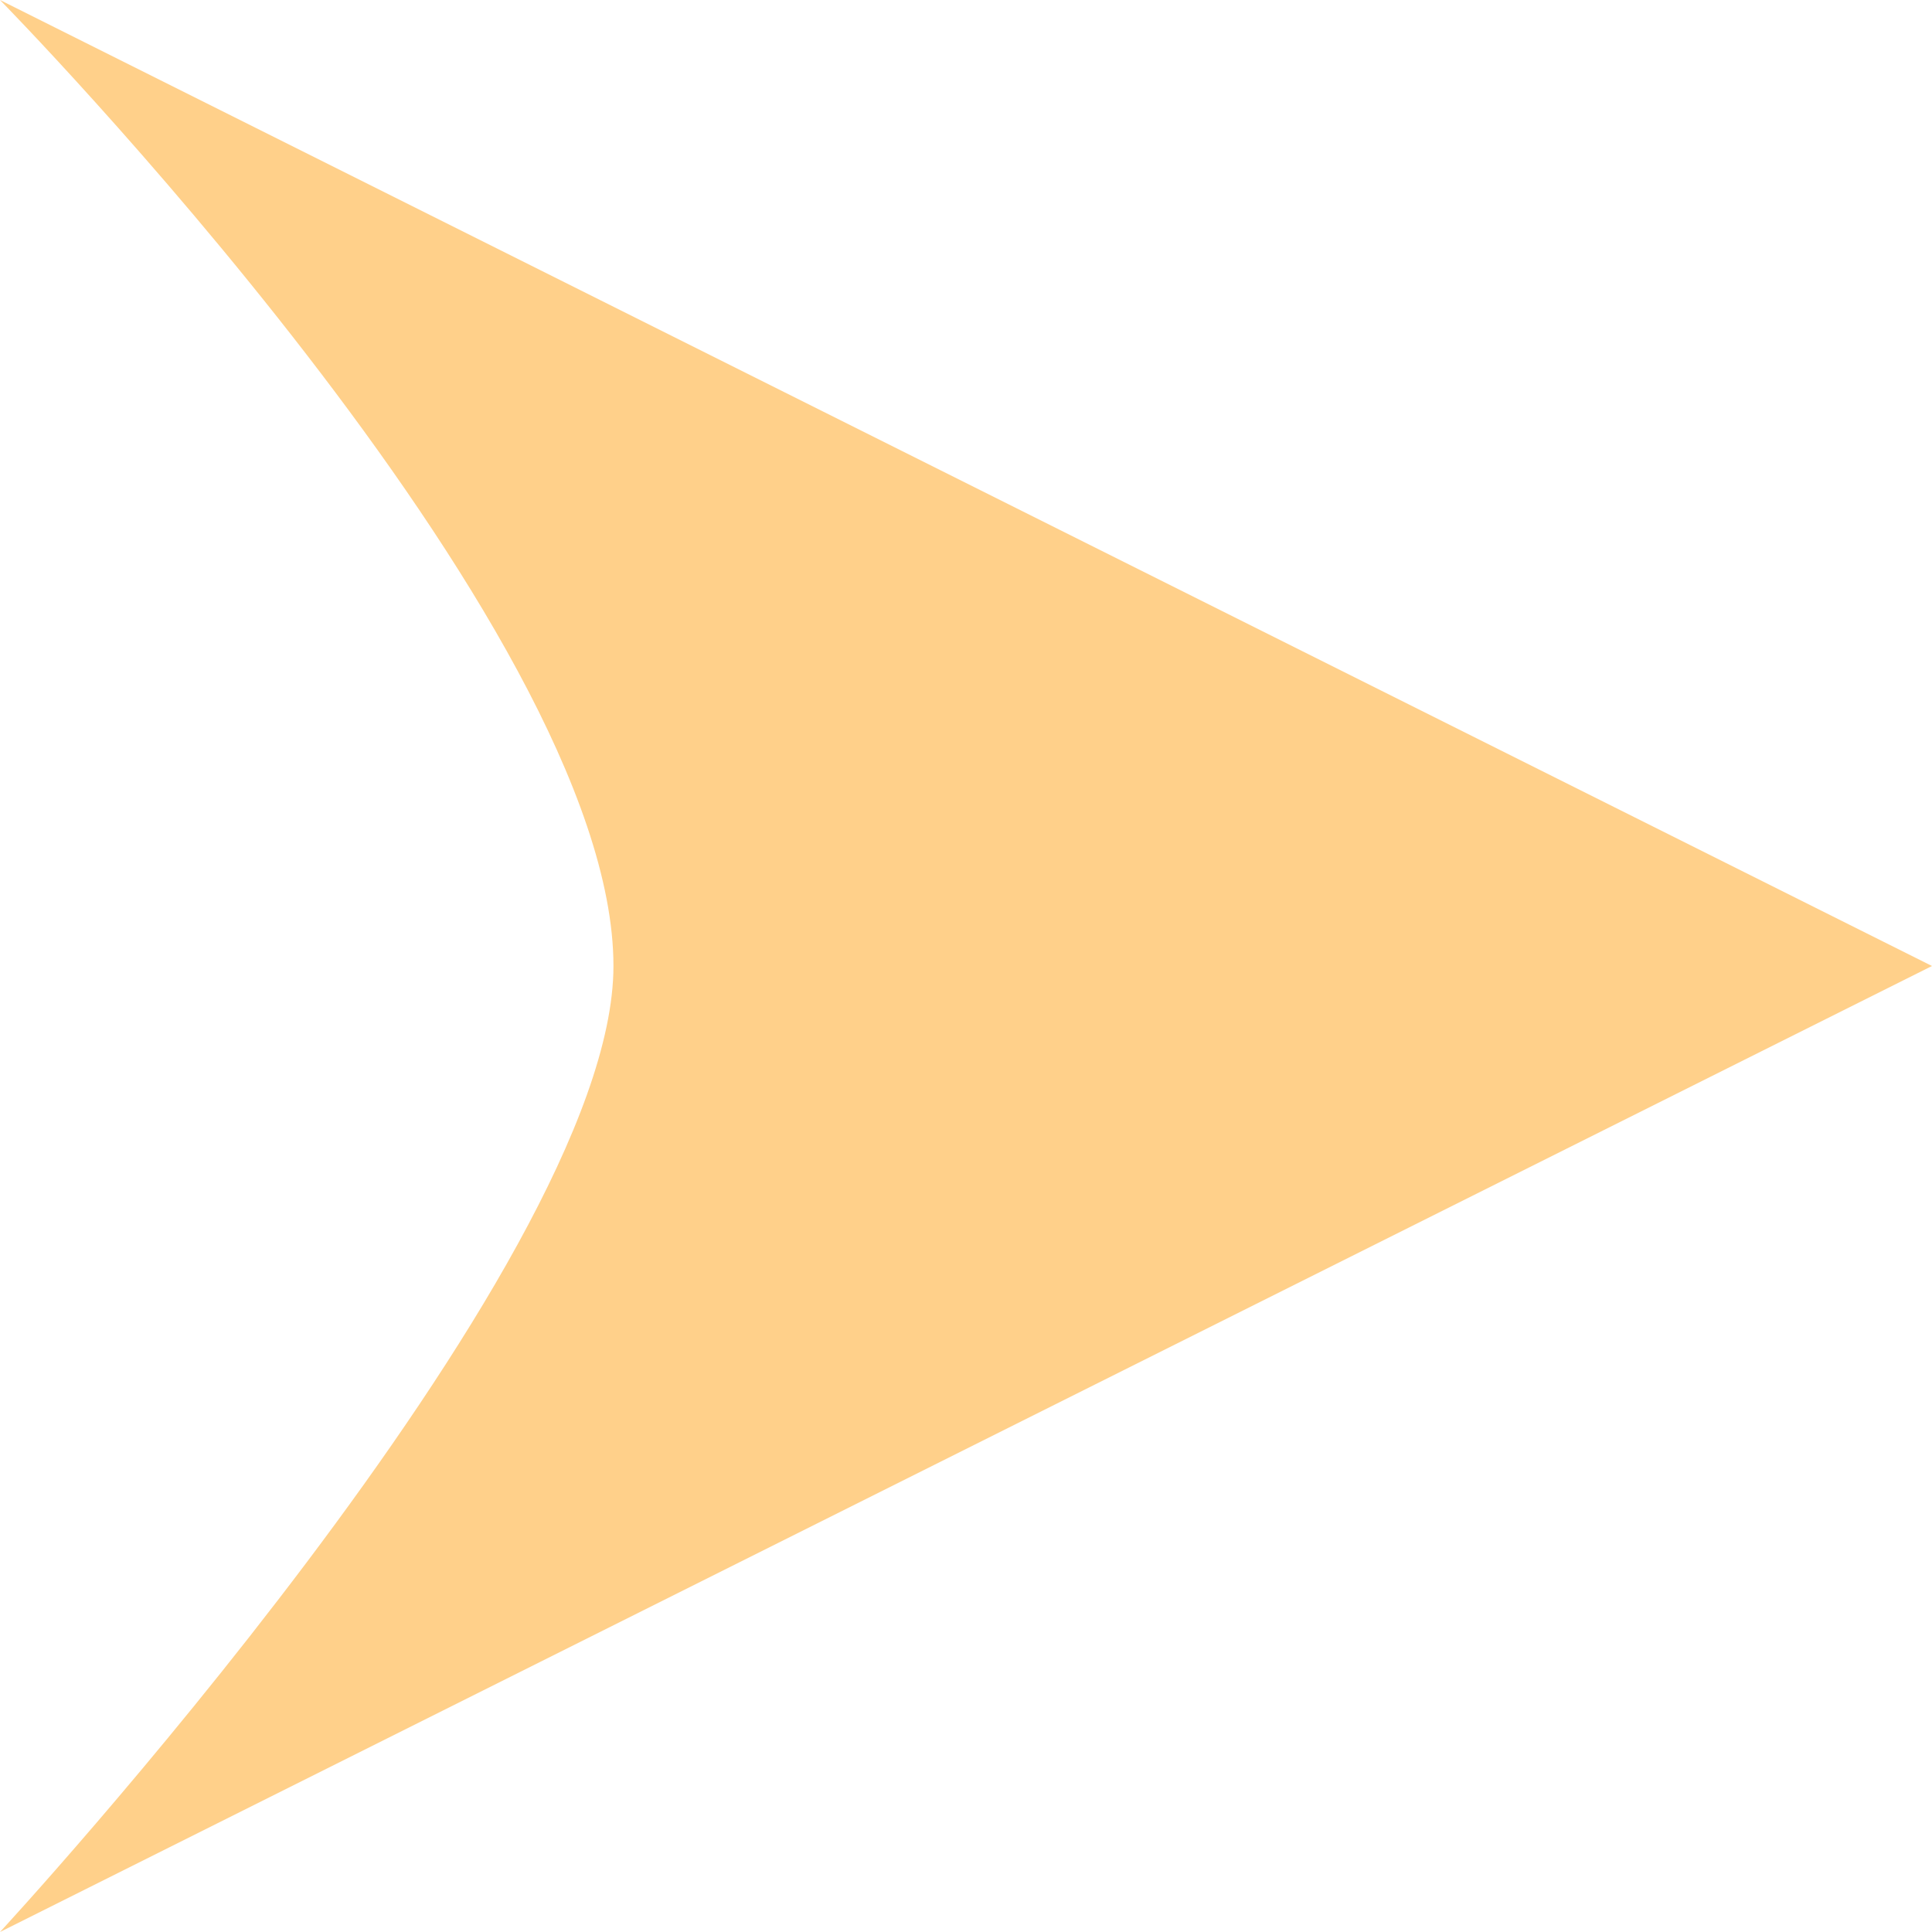
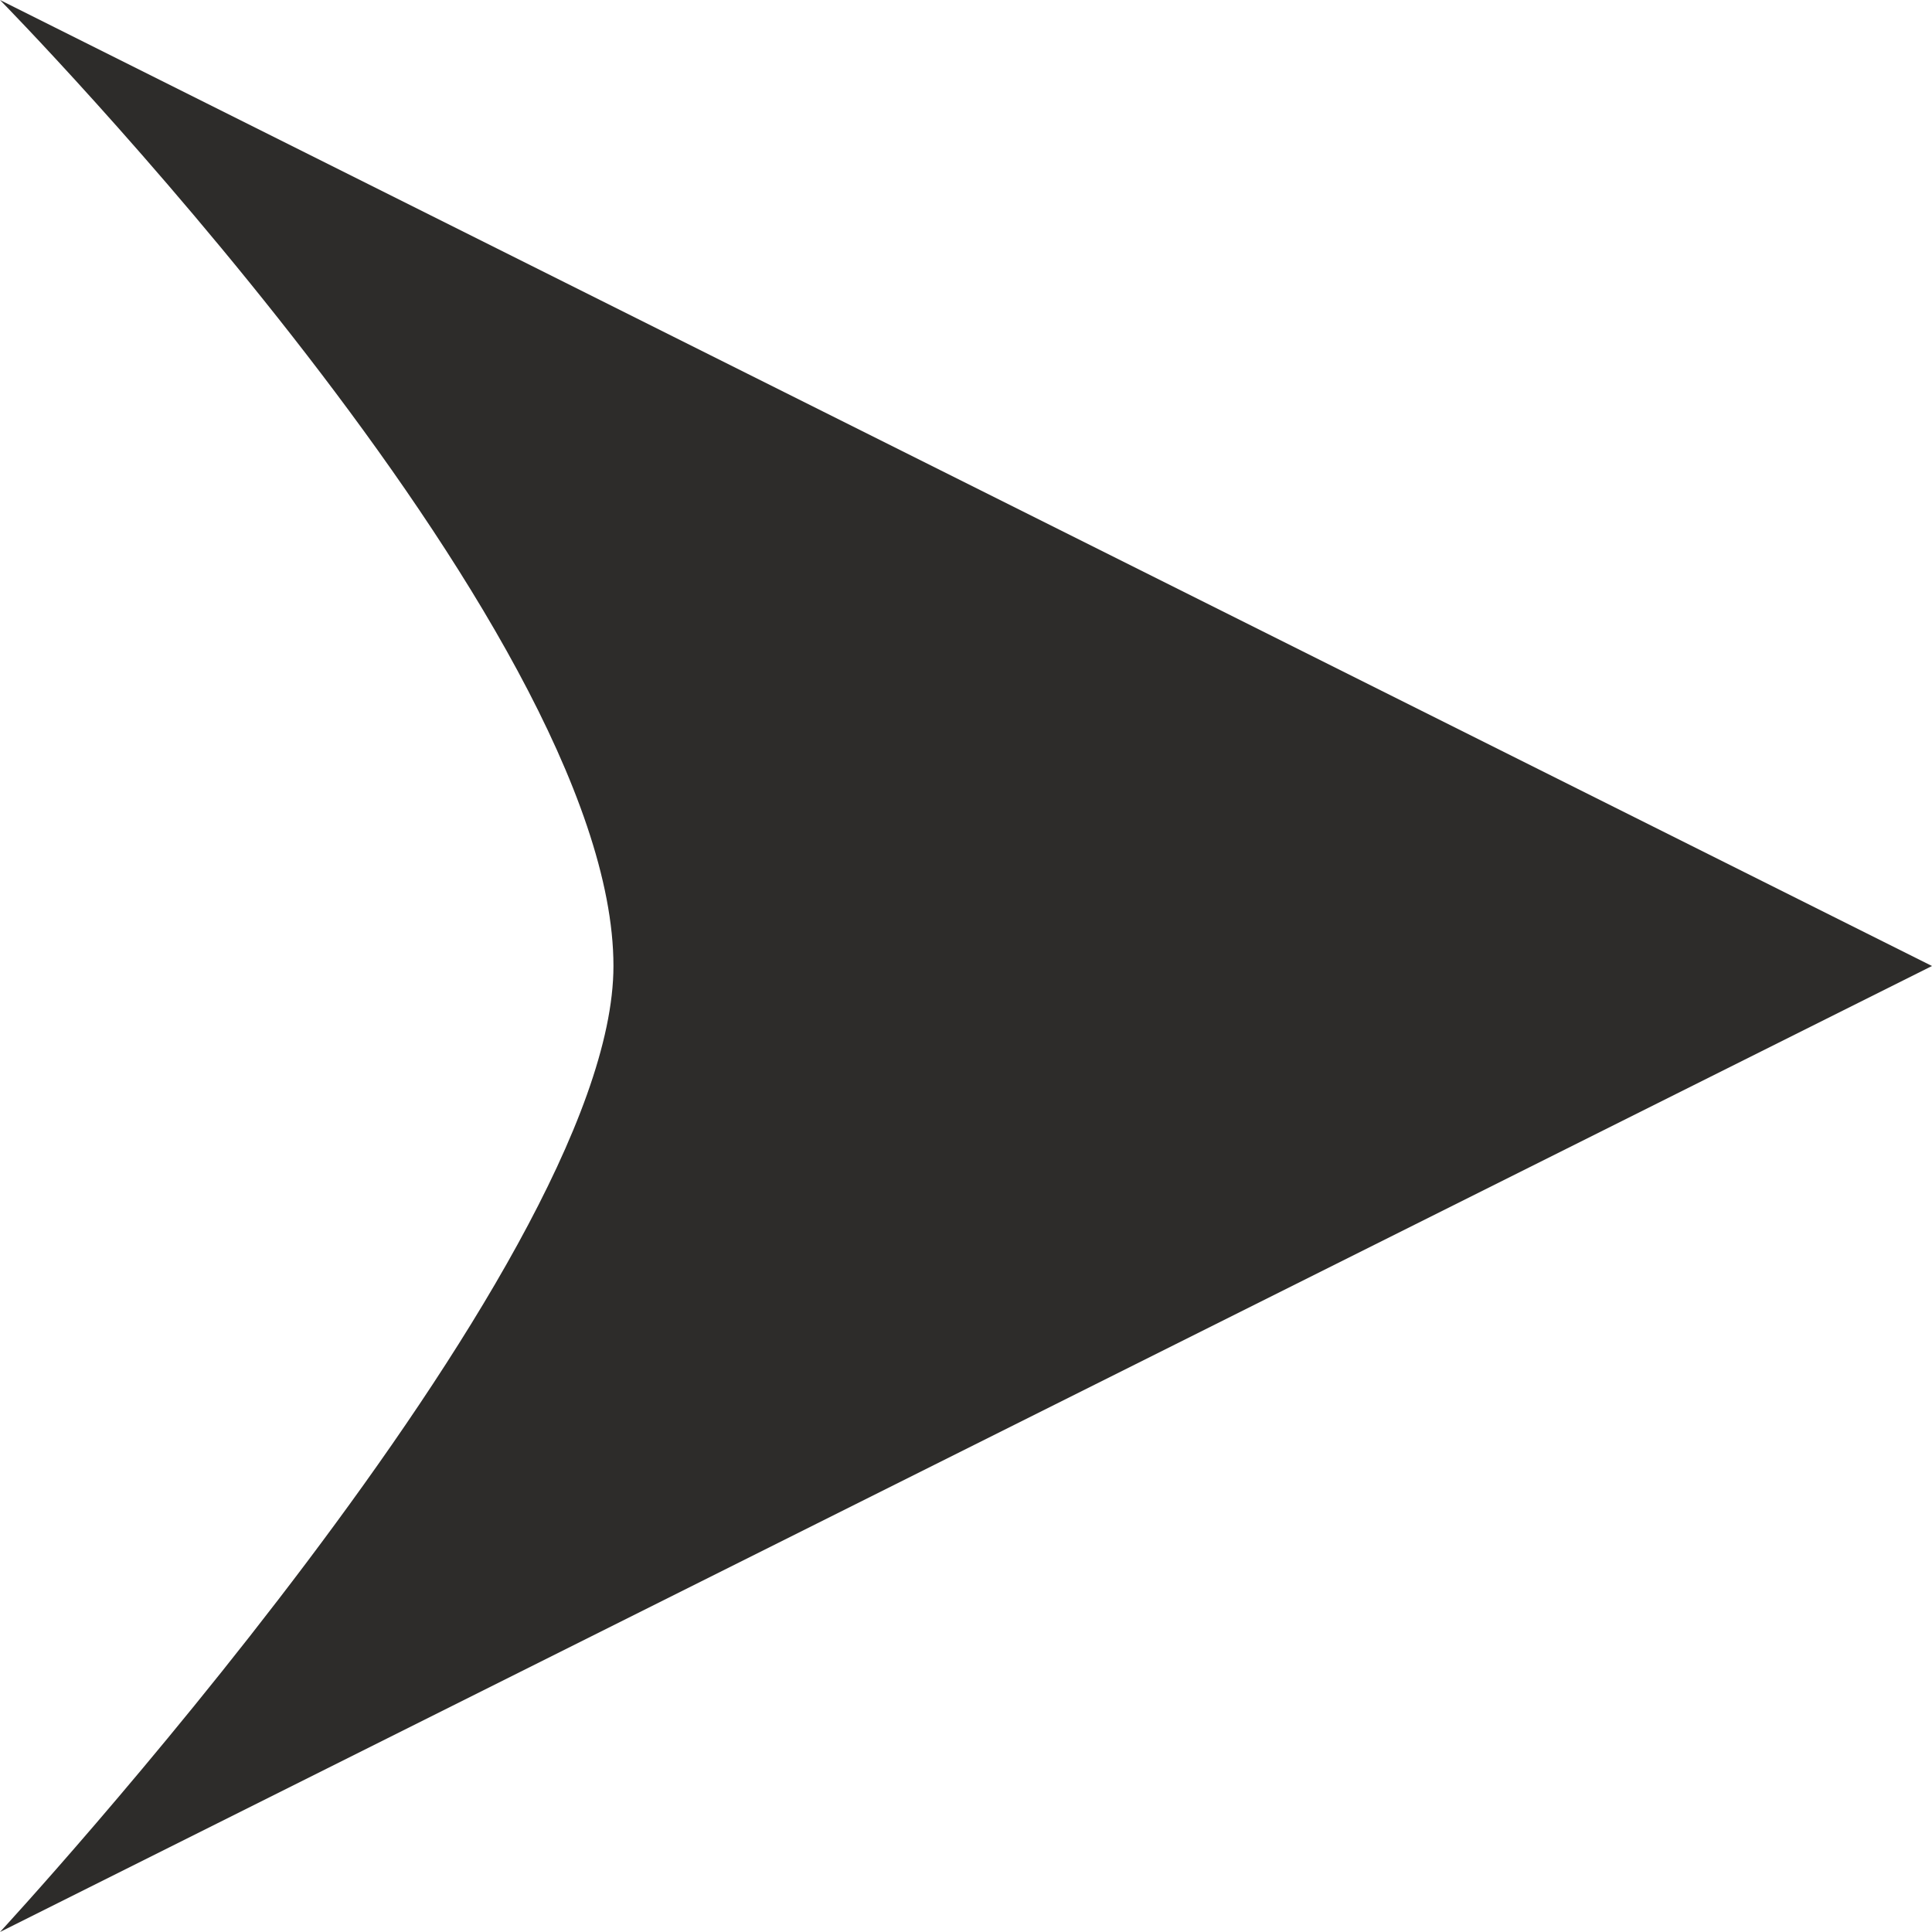
<svg xmlns="http://www.w3.org/2000/svg" width="25px" height="25px" viewBox="0 0 25 25" version="1.1">
  <defs />
  <g id="Page-1" stroke="none" stroke-width="1" fill="none" fill-rule="evenodd">
-     <g id="Web-agent" transform="translate(-363, -4367)" fill="#FFD08A">
+     <g id="Web-agent" transform="translate(-363, -4367)" fill="#2D2C2A">
      <g id="Group-7" transform="translate(345, 4361)">
        <path d="M18,6 C18,6 25.938,14.075 25.938,18.5 C25.938,22.409 18,31 18,31 L43,18.5 L18,6 Z" id="Triangle-3-Copy-3" />
      </g>
    </g>
  </g>
</svg>
